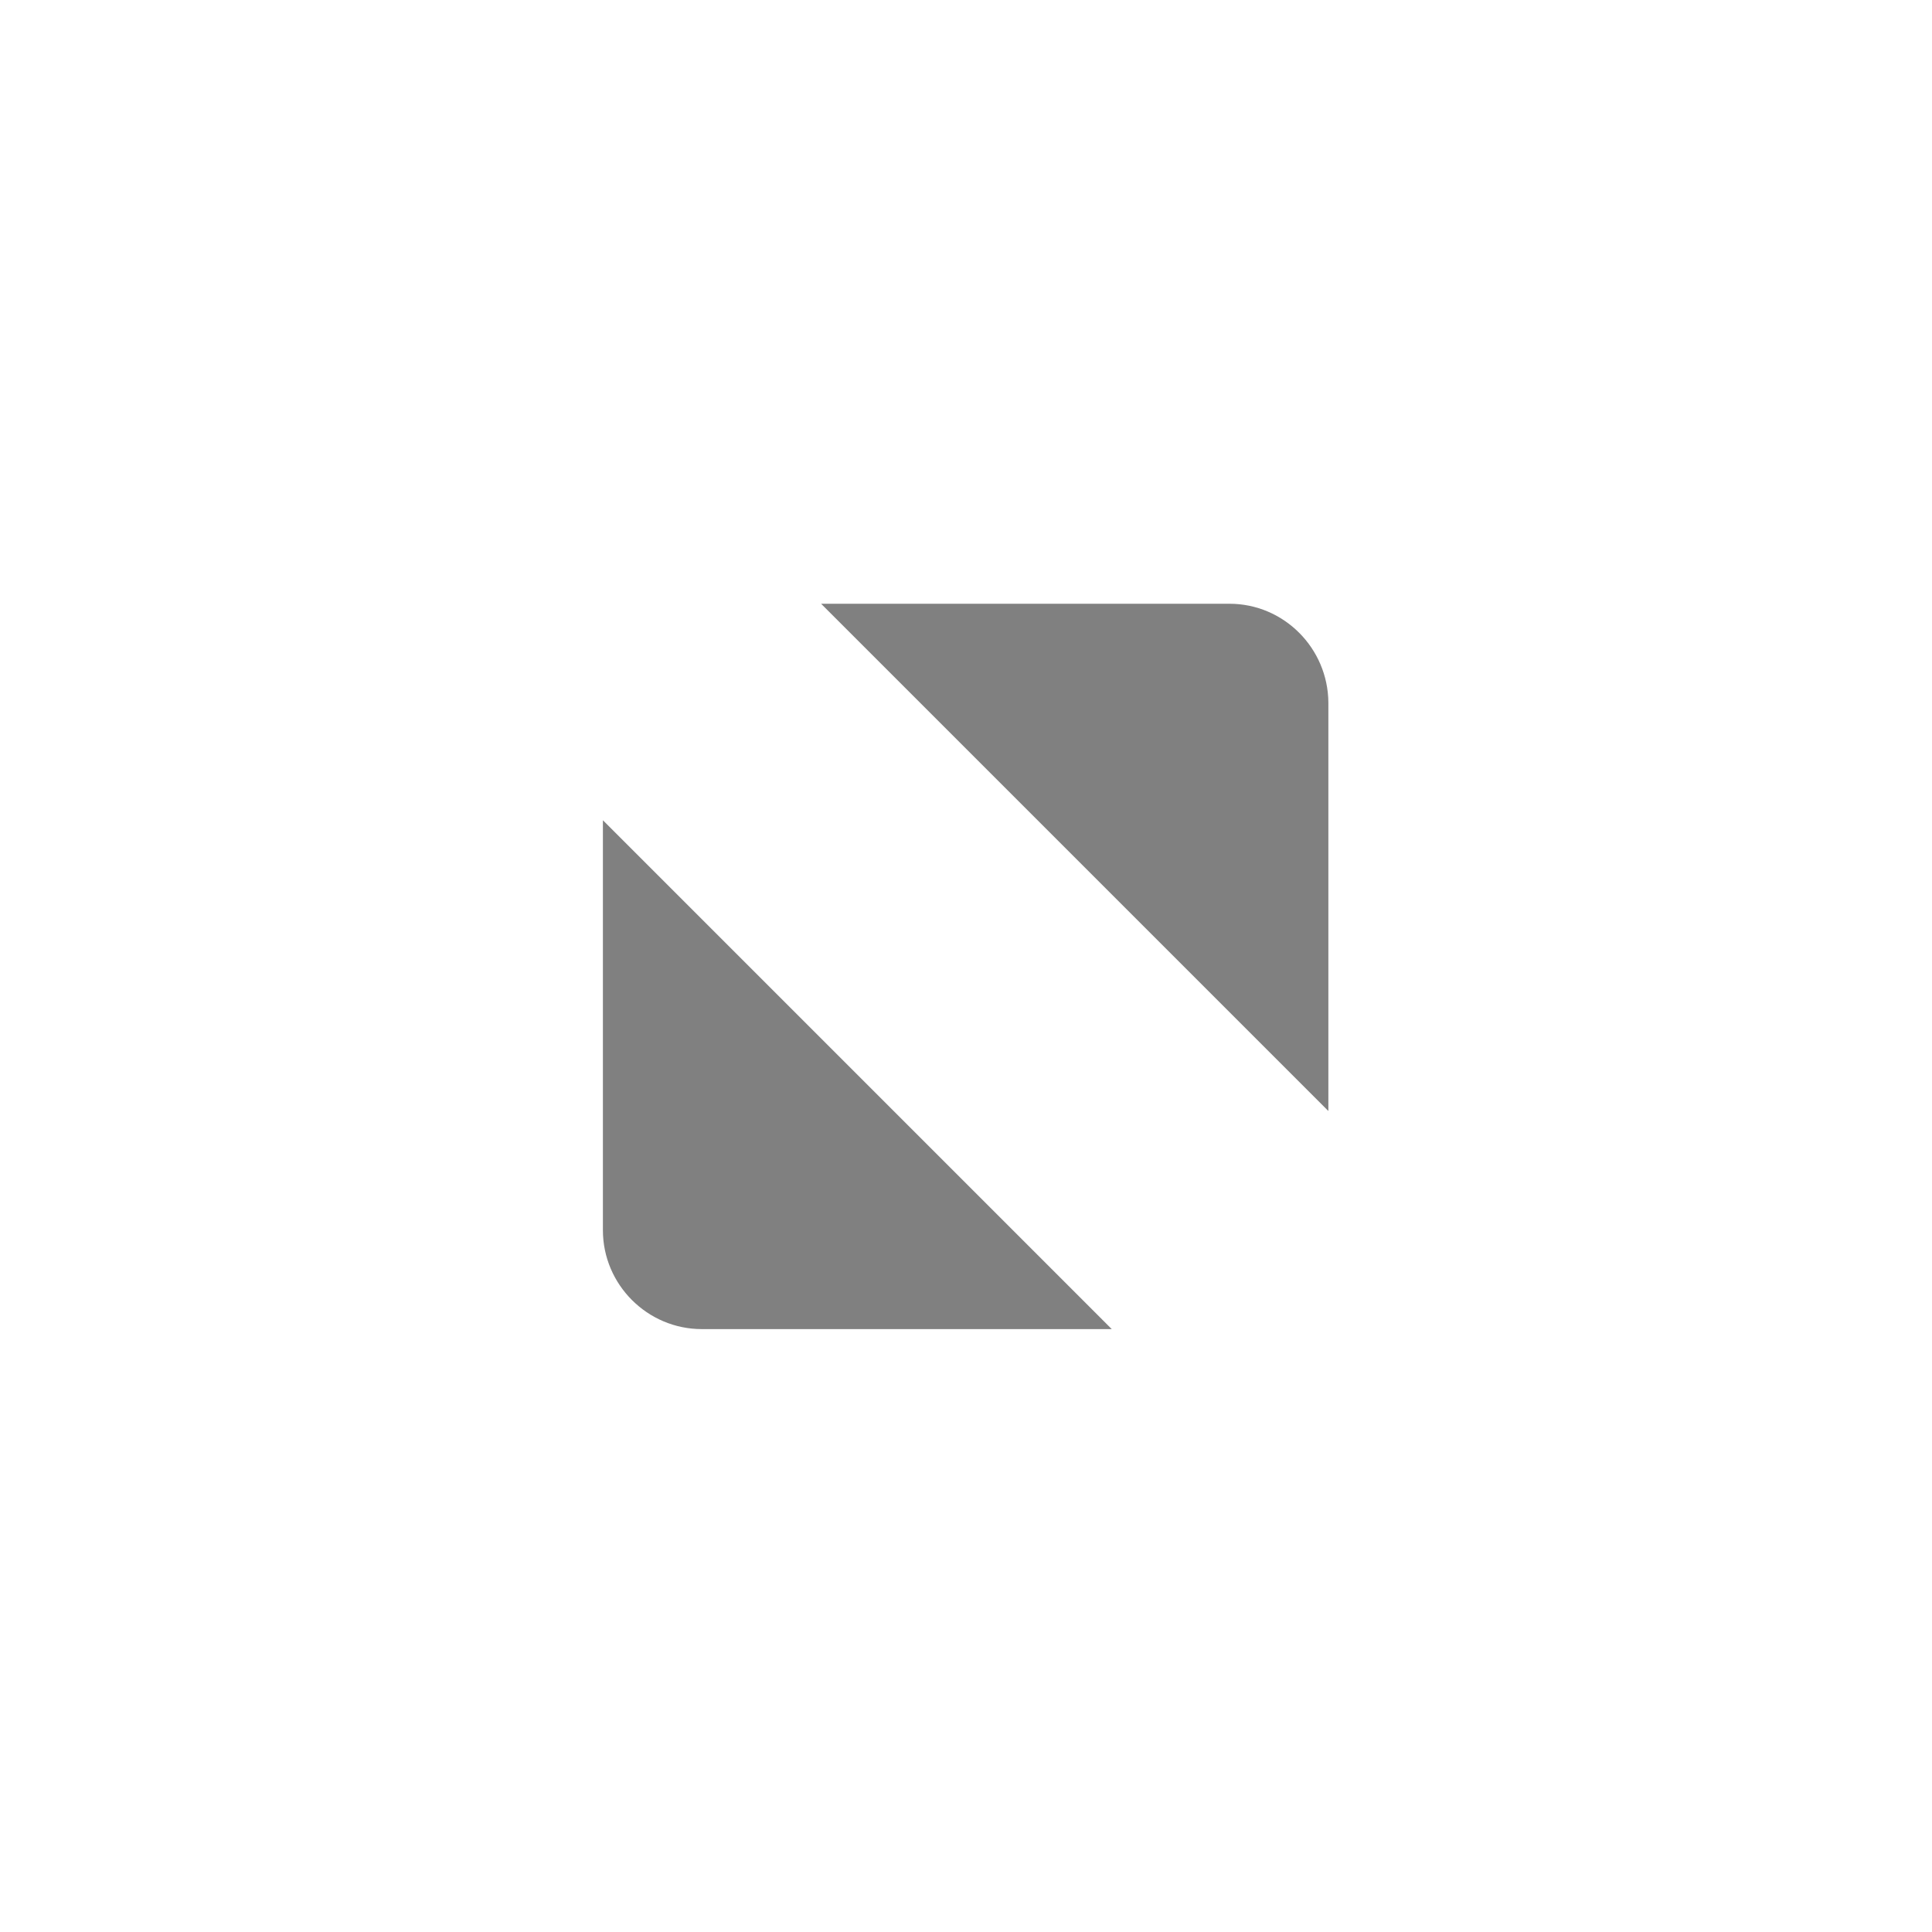
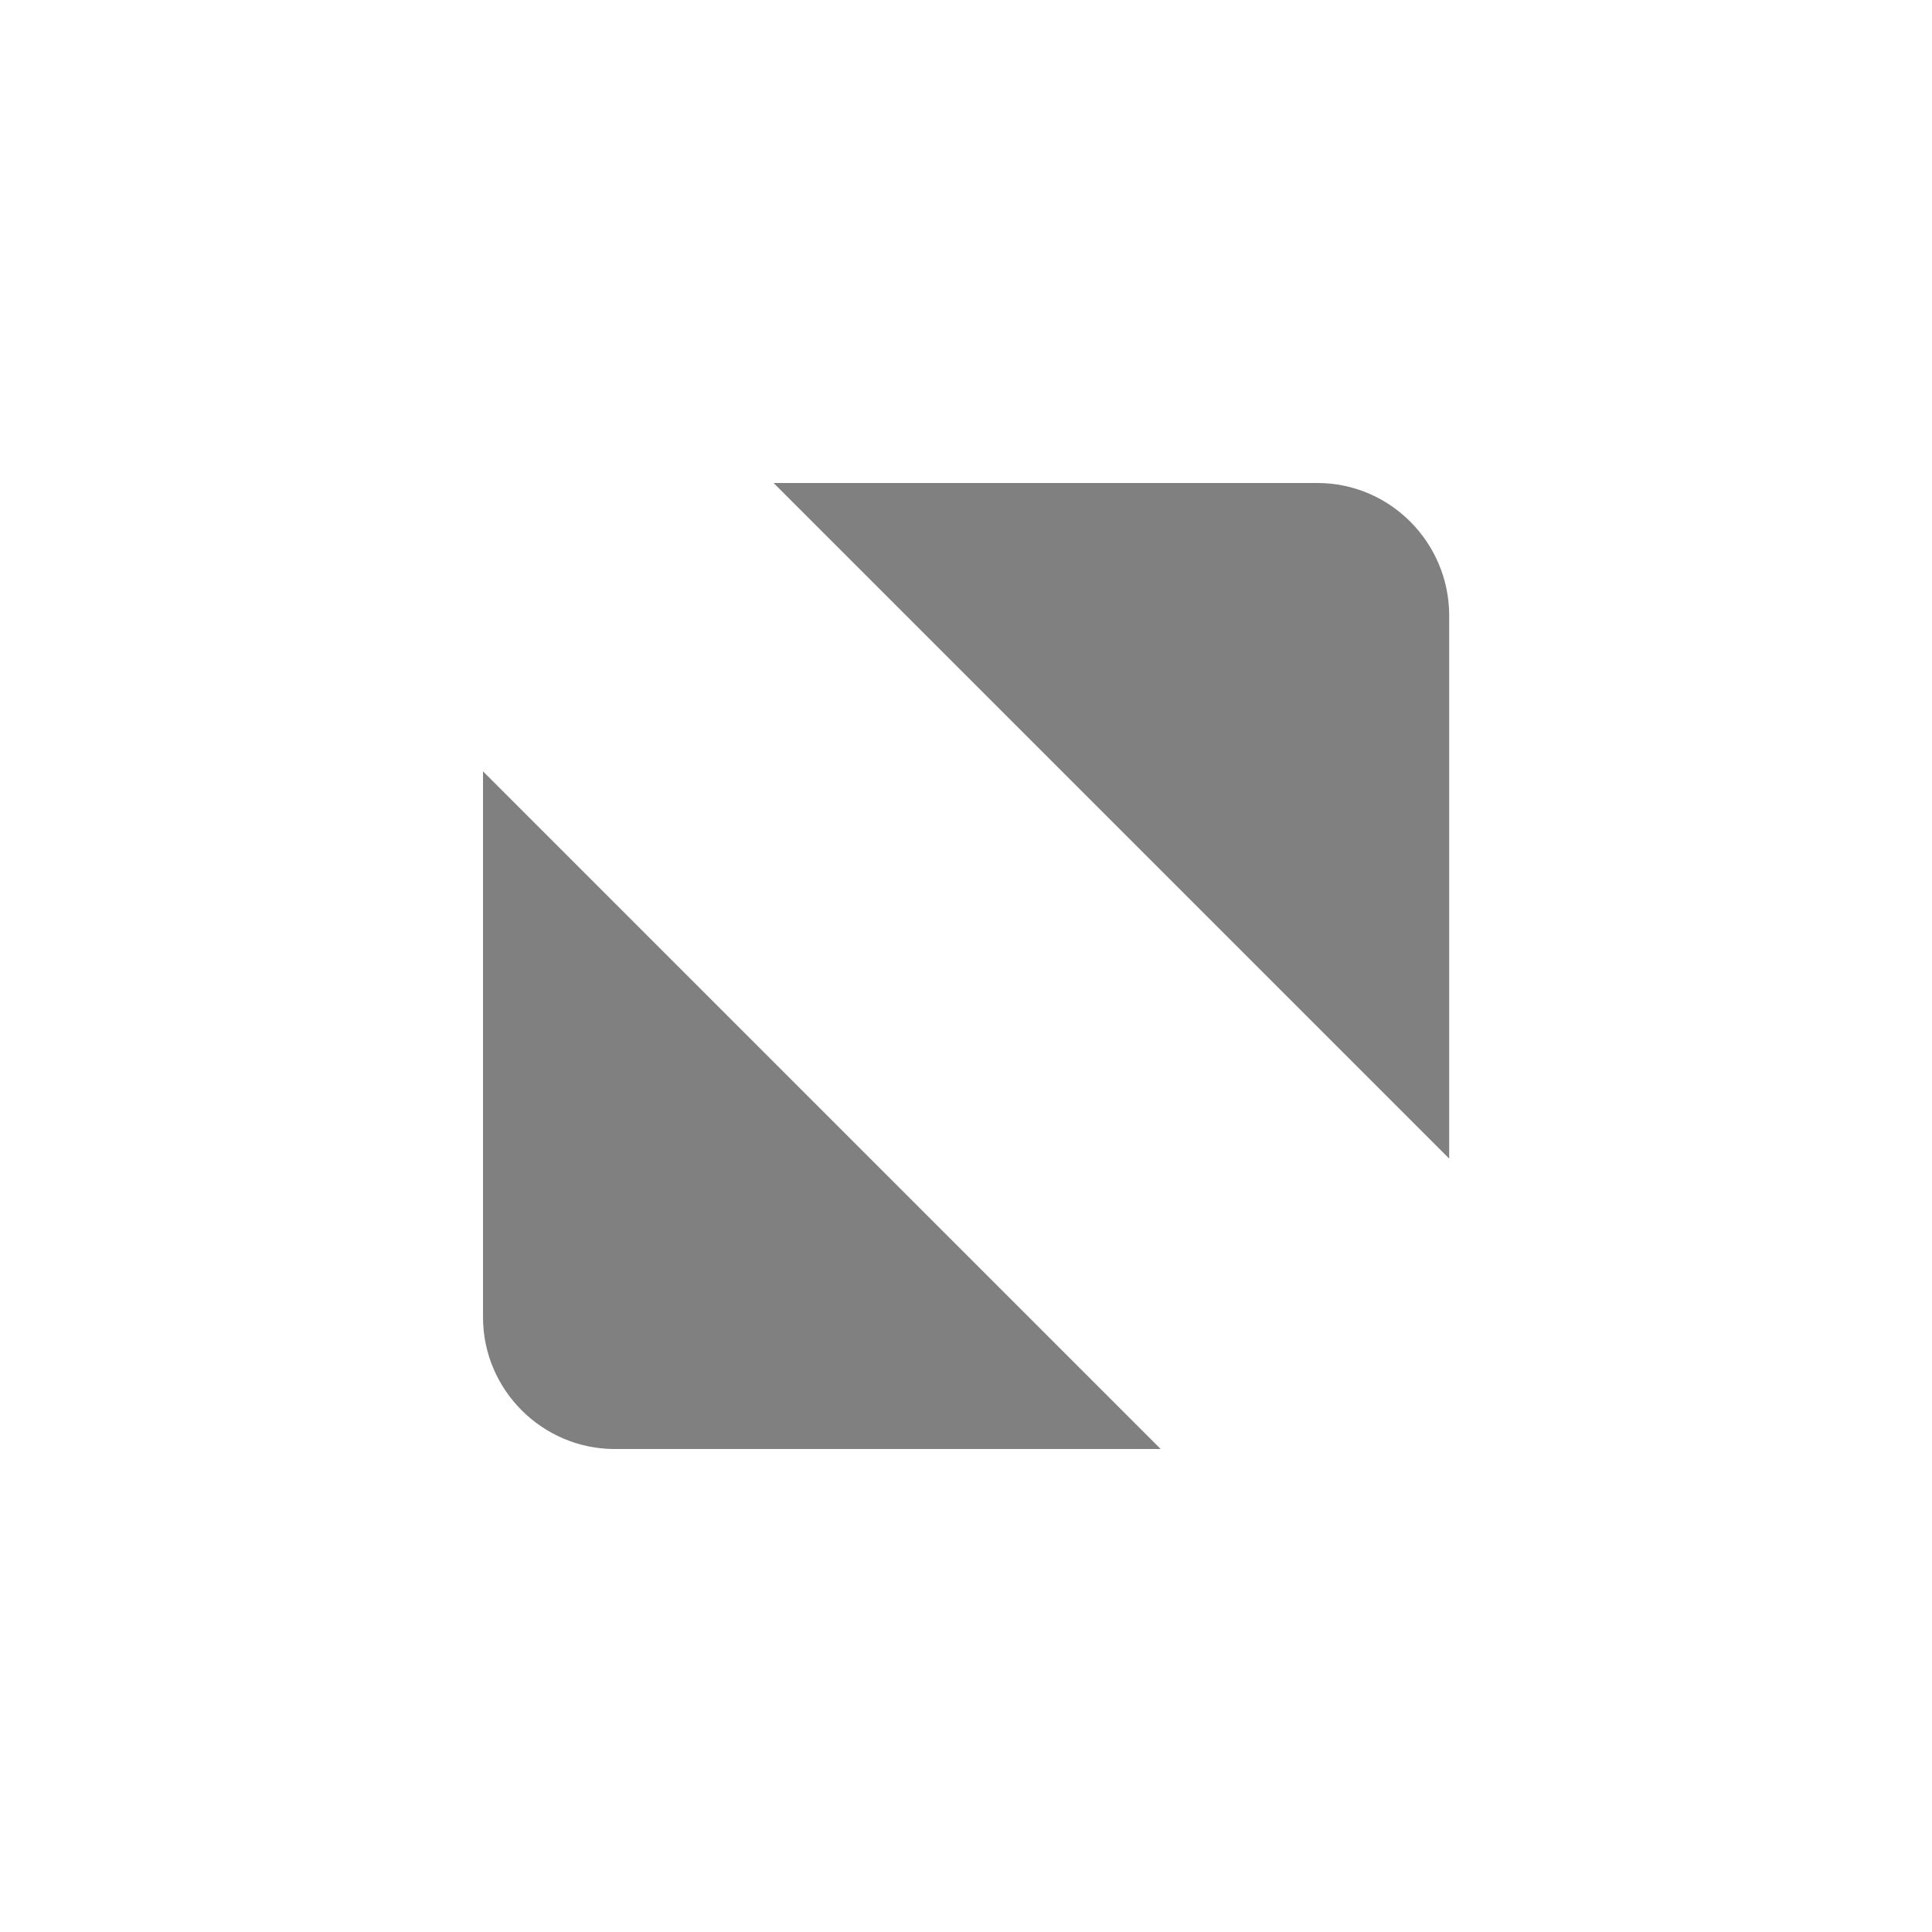
<svg xmlns="http://www.w3.org/2000/svg" enable-background="new 0 0 32 32" height="16" id="Layer_1" version="1.1" viewBox="0 0 16 16" width="16" xml:space="preserve">
  <defs id="defs24" />
  <g style="display:inline" id="titlebutton-max" transform="translate(-616,185.6378)">
-     <g id="g7146" style="display:inline;opacity:1" transform="translate(-781,-432.6378)">
-       <g transform="translate(-29,0)" style="display:inline;opacity:1" id="g4490-2-96">
-         <g id="g4092-0-6-83" style="display:inline" transform="translate(58,0)" />
+     <g id="g7146" style="display:inline;opacity:1" transform="matrix(1.331802,0,0,1.331802,-1247.177,-517.2519)">
+       <g transform="translate(-29)" style="display:inline;opacity:1" id="g4490-2-96">
+         <g id="g4092-0-6-83" style="display:inline" transform="translate(58)" />
      </g>
-       <path id="path4293-5-95" style="display:inline;opacity:1;fill:#808080;fill-opacity:1;fill-rule:evenodd;stroke:none" d="m 1403.8,252 3.382,0 c 0.45,0 0.816,0.368 0.819,0.819 l 0,3.382 z m 2.407,6.007 -3.395,0 c -0.45,0 -0.819,-0.368 -0.819,-0.819 l 0,-3.395 4.214,4.214" />
+       <path id="path4293-5-95" style="display:inline;opacity:1;fill:#808080;fill-opacity:1;fill-rule:evenodd;stroke:none" d="m 1403.8,252 h 3.382 c 0.45,0 0.816,0.368 0.819,0.819 v 3.382 z m 2.407,6.007 h -3.395 c -0.45,0 -0.819,-0.368 -0.819,-0.819 v -3.395 l 4.214,4.214" />
    </g>
    <rect y="-185.638" x="616" height="16" width="16" id="rect17883-29" style="display:inline;opacity:1;fill:none;fill-opacity:1;stroke:none;stroke-width:1;stroke-linecap:butt;stroke-linejoin:miter;stroke-miterlimit:4;stroke-dasharray:none;stroke-dashoffset:0;stroke-opacity:0" />
  </g>
</svg>
